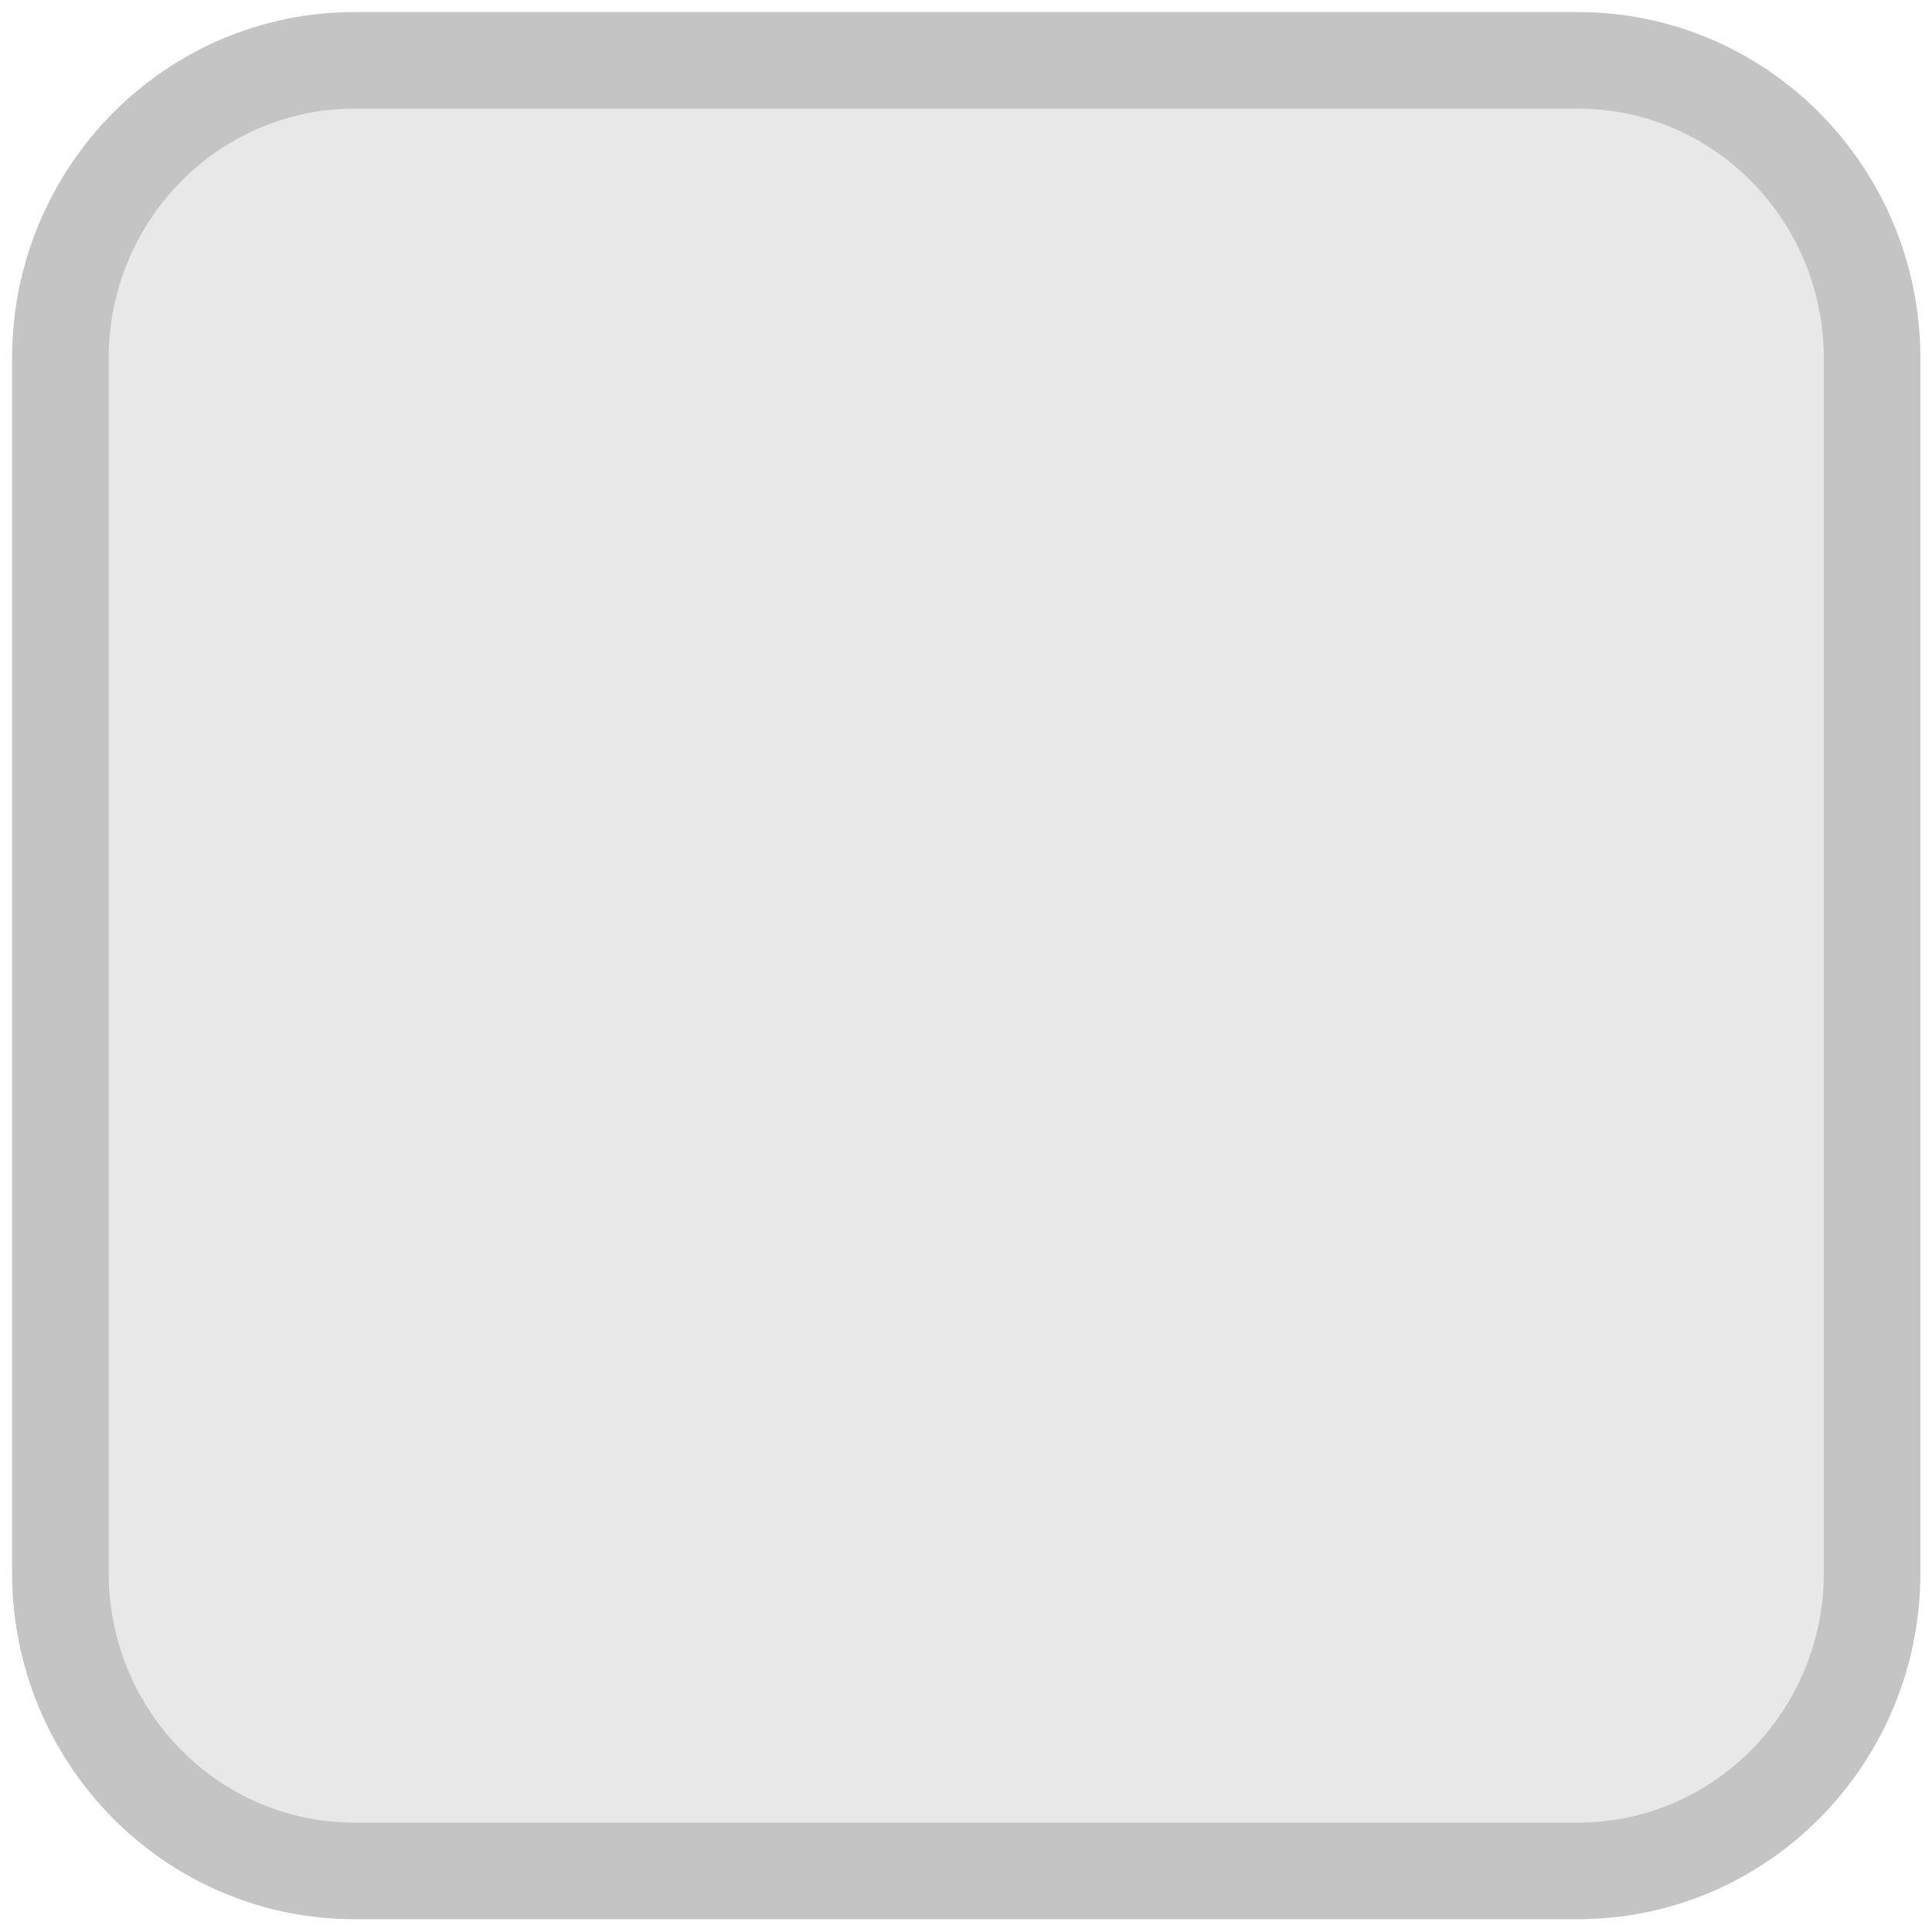
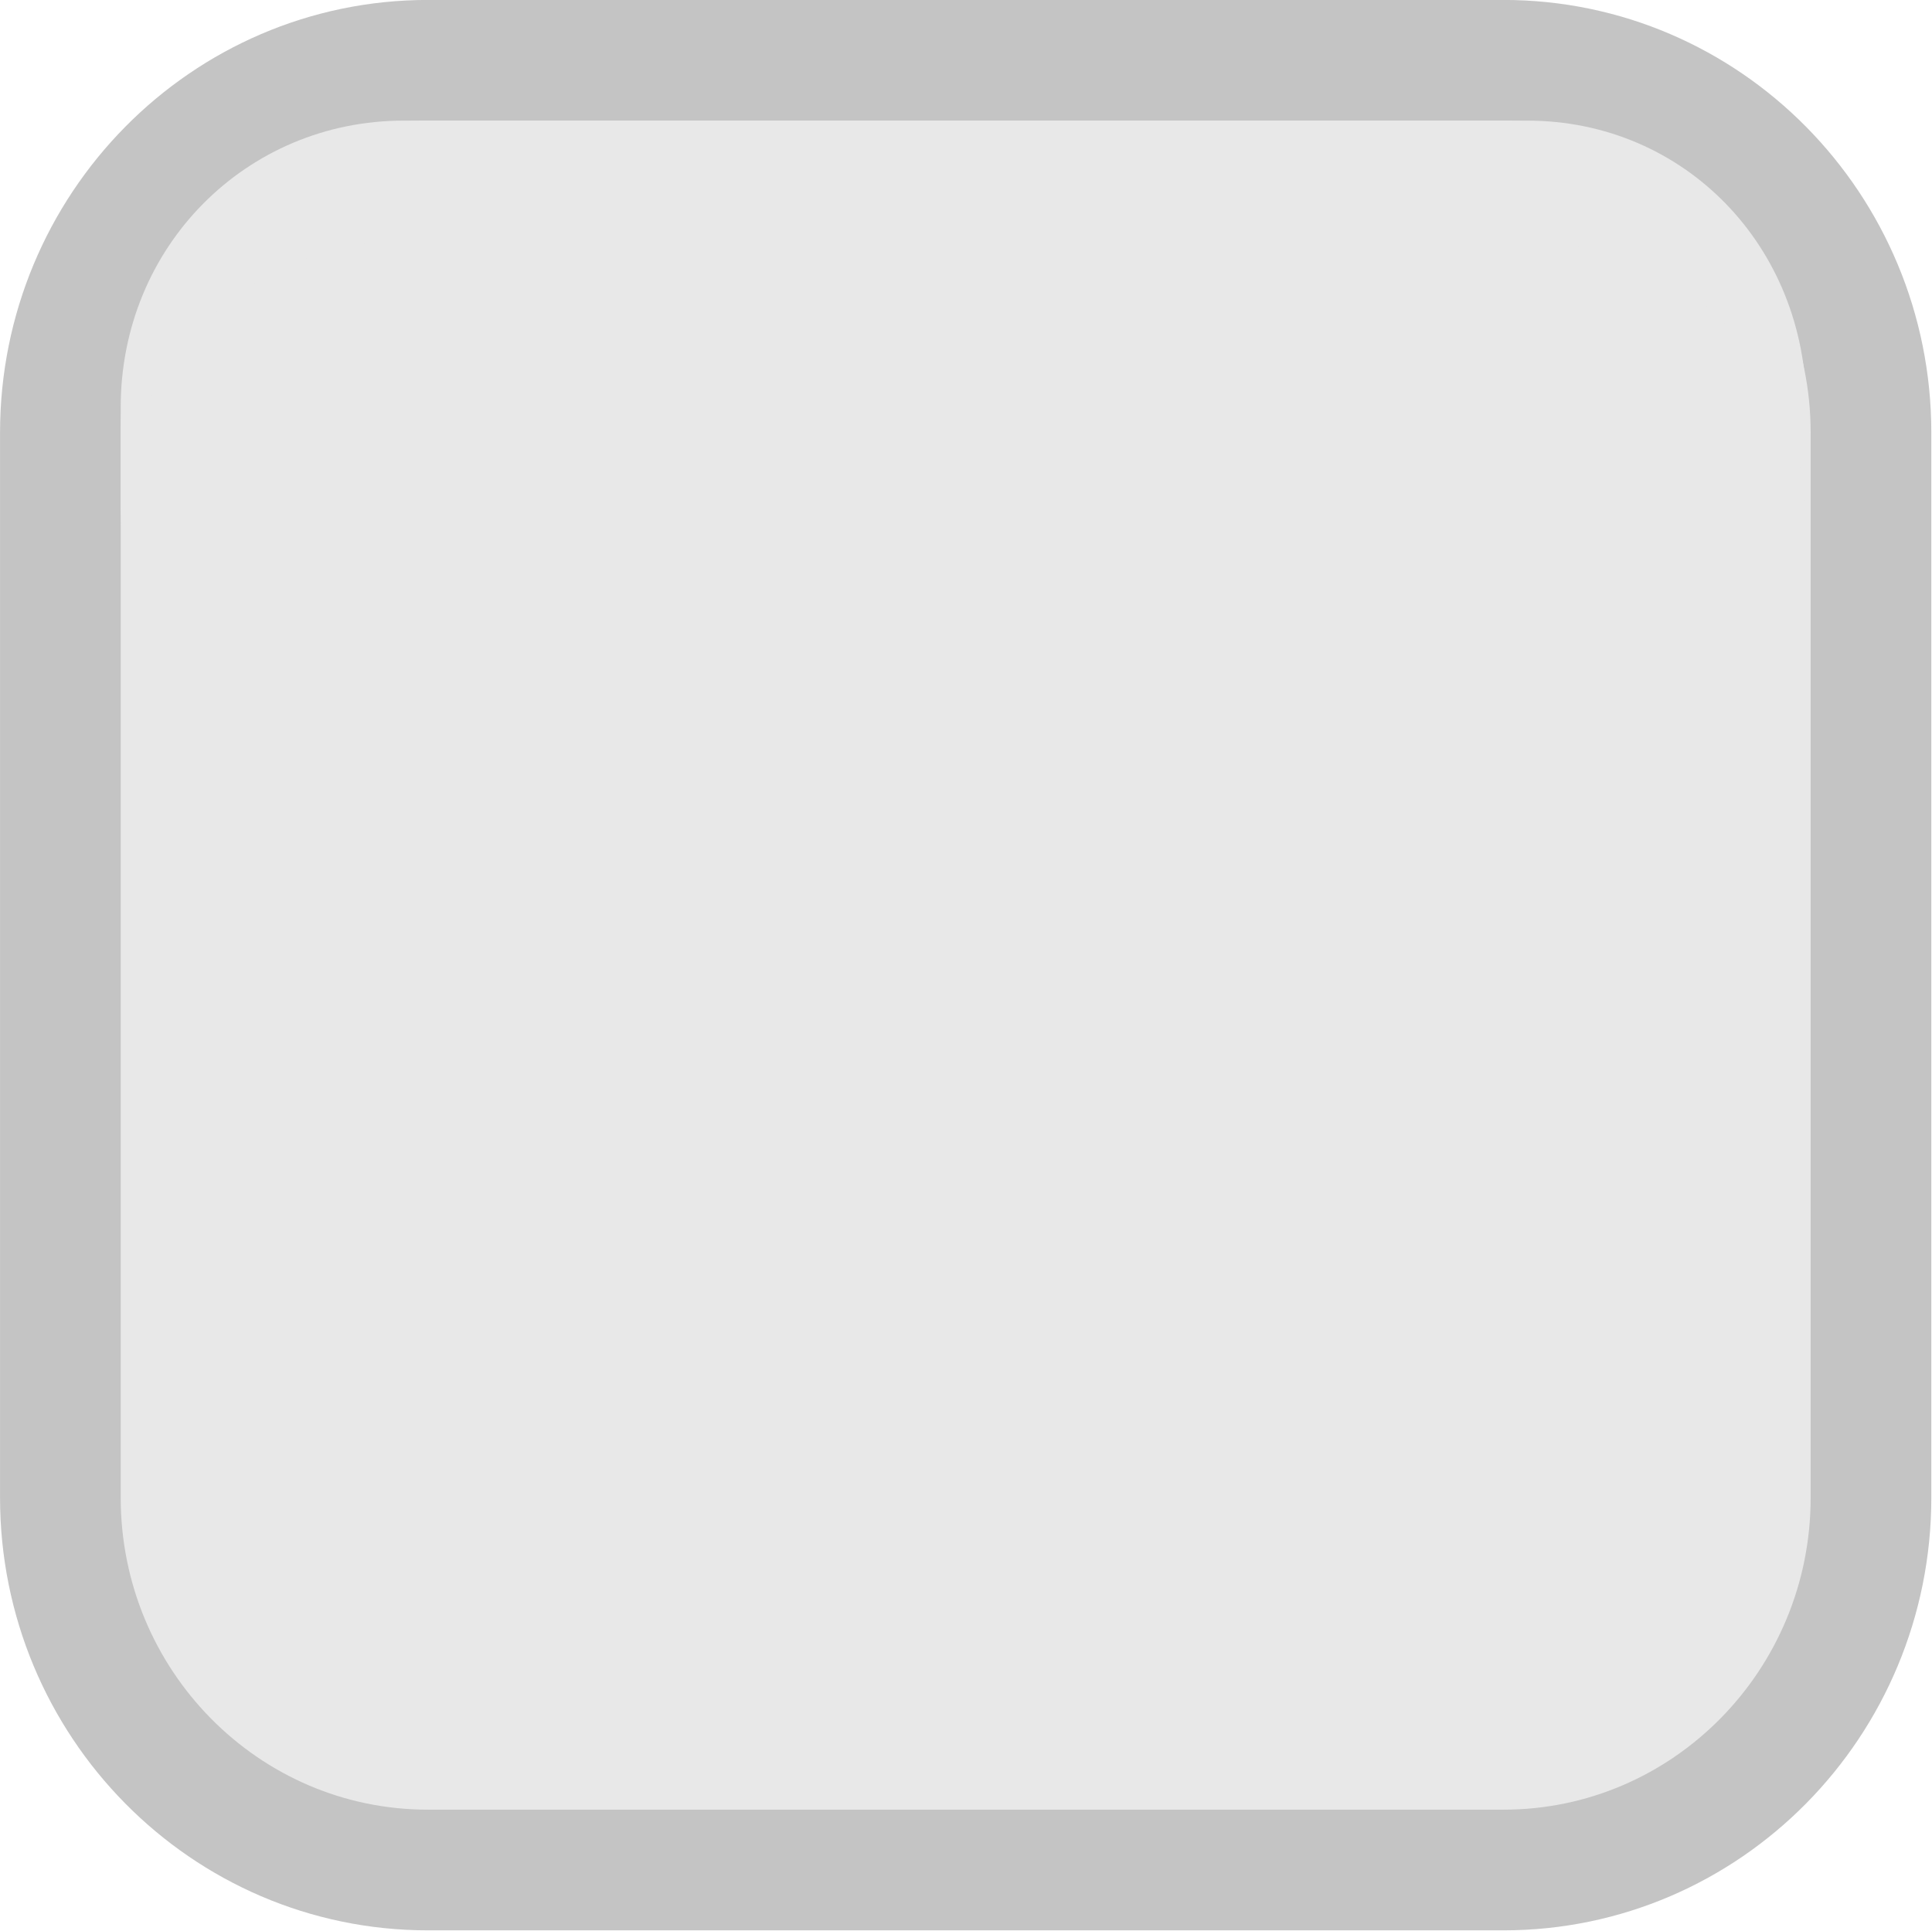
- <svg xmlns="http://www.w3.org/2000/svg" xmlns:ns1="http://www.openswatchbook.org/uri/2009/osb" width="5.292mm" height="5.292mm" viewBox="0 0 5.292 5.292" version="1.1" id="svg5359">
+ <svg xmlns="http://www.w3.org/2000/svg" xmlns:ns1="http://www.openswatchbook.org/uri/2009/osb" width="4.235mm" height="4.233mm" viewBox="0 0 4.235 4.233" version="1.1" id="svg5359">
  <defs id="defs5353">
    <linearGradient ns1:paint="gradient" id="linearGradient5598">
      <stop style="stop-color:#ffffff;stop-opacity:1" offset="0" id="stop5682" />
      <stop id="stop5684" offset="0.2" style="stop-color:#f5f5f5;stop-opacity:1" />
      <stop id="stop5686" offset="0.9" style="stop-color:#f5f5f5;stop-opacity:1" />
      <stop style="stop-color:#e6e6e6;stop-opacity:1" offset="1" id="stop5688" />
    </linearGradient>
    <linearGradient id="linearGradient5598-0" ns1:paint="gradient">
      <stop id="stop5590" offset="0" style="stop-color:#ffffff;stop-opacity:1" />
      <stop style="stop-color:#f7f7f7;stop-opacity:1" offset="0.2" id="stop5592" />
      <stop style="stop-color:#f7f7f7;stop-opacity:1" offset="0.9" id="stop5594" />
      <stop id="stop5596" offset="1" style="stop-color:#ededed;stop-opacity:1" />
    </linearGradient>
  </defs>
-   <g id="layer1" transform="translate(-37.28299,-143.0023)">
-     <g style="display:inline;stroke-width:0.8" id="checkbox-active" transform="matrix(0.3307292,0,0,0.3307292,31.6606,132.9607)">
-       <g style="display:inline;stroke-width:0.8" id="g15812-6-6-1-5-7" transform="matrix(0.9295198,0,0,0.9291437,-156.7507,-212.9618)">
-         <g transform="matrix(0.5089163,0,0,0.5173982,161.7932,197.5643)" id="g5489-2-9-6-8-8-6-9" style="display:inline;stroke-width:0.8">
-           <g id="g5428-8-1-4-0-0-29-2" style="stroke-width:0.8" />
+   <g id="layer1" transform="translate(-37.28291,-144.0607)">
+     <g style="display:inline;stroke-width:1" id="checkbox-active" transform="matrix(0.2645073,0,0,0.2645833,32.78637,136.0273)">
+       <g style="display:inline;stroke-width:1" id="g15812-6-6-1-5-7" transform="matrix(0.9295198,0,0,0.9291437,-156.7507,-212.9618)">
+         <g transform="matrix(0.5089163,0,0,0.5173982,161.7932,197.5643)" id="g5489-2-9-6-8-8-6-9" style="display:inline;stroke-width:1">
+           <g id="g5428-8-1-4-0-0-29-2" style="stroke-width:1" />
        </g>
      </g>
-       <rect y="30.362" x="17" height="16" width="16" id="rect13523-1-0" style="color:#000000;display:inline;overflow:visible;visibility:visible;fill:none;stroke:none;stroke-width:1.6;marker:none;enable-background:accumulate" />
-       <g id="g5400-27-2" style="stroke-width:0.8">
-         <rect ry="2.469" style="color:#000000;display:inline;overflow:visible;visibility:visible;fill:#e8e8e8;fill-opacity:1;stroke:#c4c4c4;stroke-width:0.8;stroke-linecap:butt;stroke-linejoin:round;stroke-miterlimit:4;stroke-dasharray:none;stroke-dashoffset:0;stroke-opacity:1;marker:none;enable-background:accumulate" id="rect5147-9-1-5-7-6-0-3" width="15.005" height="14.995" x="17.5" y="30.862" rx="2.436" />
-         <path style="color:#000000;font-style:normal;font-variant:normal;font-weight:normal;font-stretch:normal;font-size:medium;line-height:normal;font-family:Sans;-inkscape-font-specification:Sans;text-indent:0;text-align:start;text-decoration:none;text-decoration-line:none;letter-spacing:normal;word-spacing:normal;text-transform:none;writing-mode:lr-tb;direction:ltr;baseline-shift:baseline;text-anchor:start;display:inline;overflow:visible;visibility:visible;fill:#e8e8e8;fill-opacity:1;fill-rule:nonzero;stroke:none;stroke-width:0.8;marker:none;enable-background:accumulate" d="m 18,34.737 v -1 c 0,-1.334 1.044,-2.375 2.344,-2.375 h 9.313 c 1.3,0 2.312,1.041 2.312,2.375 v 1 c 0,-1.334 -1.013,-2.375 -2.312,-2.375 H 20.344 c -1.3,0 -2.344,1.041 -2.344,2.375 z" id="rect5147-9-1-5-7-6-1-7-7-5-6-9" />
+       <rect y="30.362" x="17" height="16" width="16" id="rect13523-1-0" style="color:#000000;display:inline;overflow:visible;visibility:visible;fill:none;stroke:none;stroke-width:2;marker:none;enable-background:accumulate" />
+       <g id="g5400-27-2" style="stroke-width:1">
+         <rect ry="3.086" style="color:#000000;display:inline;overflow:visible;visibility:visible;fill:#e8e8e8;fill-opacity:1;stroke:#c4c4c4;stroke-width:1;stroke-linecap:butt;stroke-linejoin:round;stroke-miterlimit:4;stroke-dasharray:none;stroke-dashoffset:0;stroke-opacity:1;marker:none;enable-background:accumulate" id="rect5147-9-1-5-7-6-0-3" width="15.005" height="14.995" x="17.5" y="30.862" rx="3.046" />
+         <path style="color:#000000;font-style:normal;font-variant:normal;font-weight:normal;font-stretch:normal;font-size:medium;line-height:normal;font-family:Sans;-inkscape-font-specification:Sans;text-indent:0;text-align:start;text-decoration:none;text-decoration-line:none;letter-spacing:normal;word-spacing:normal;text-transform:none;writing-mode:lr-tb;direction:ltr;baseline-shift:baseline;text-anchor:start;display:inline;overflow:visible;visibility:visible;fill:#e8e8e8;fill-opacity:1;fill-rule:nonzero;stroke:none;stroke-width:1;marker:none;enable-background:accumulate" d="m 18,34.737 v -1 c 0,-1.334 1.044,-2.375 2.344,-2.375 h 9.313 c 1.3,0 2.312,1.041 2.312,2.375 v 1 c 0,-1.334 -1.013,-2.375 -2.312,-2.375 H 20.344 c -1.3,0 -2.344,1.041 -2.344,2.375 z" id="rect5147-9-1-5-7-6-1-7-7-5-6-9" />
      </g>
    </g>
  </g>
</svg>
